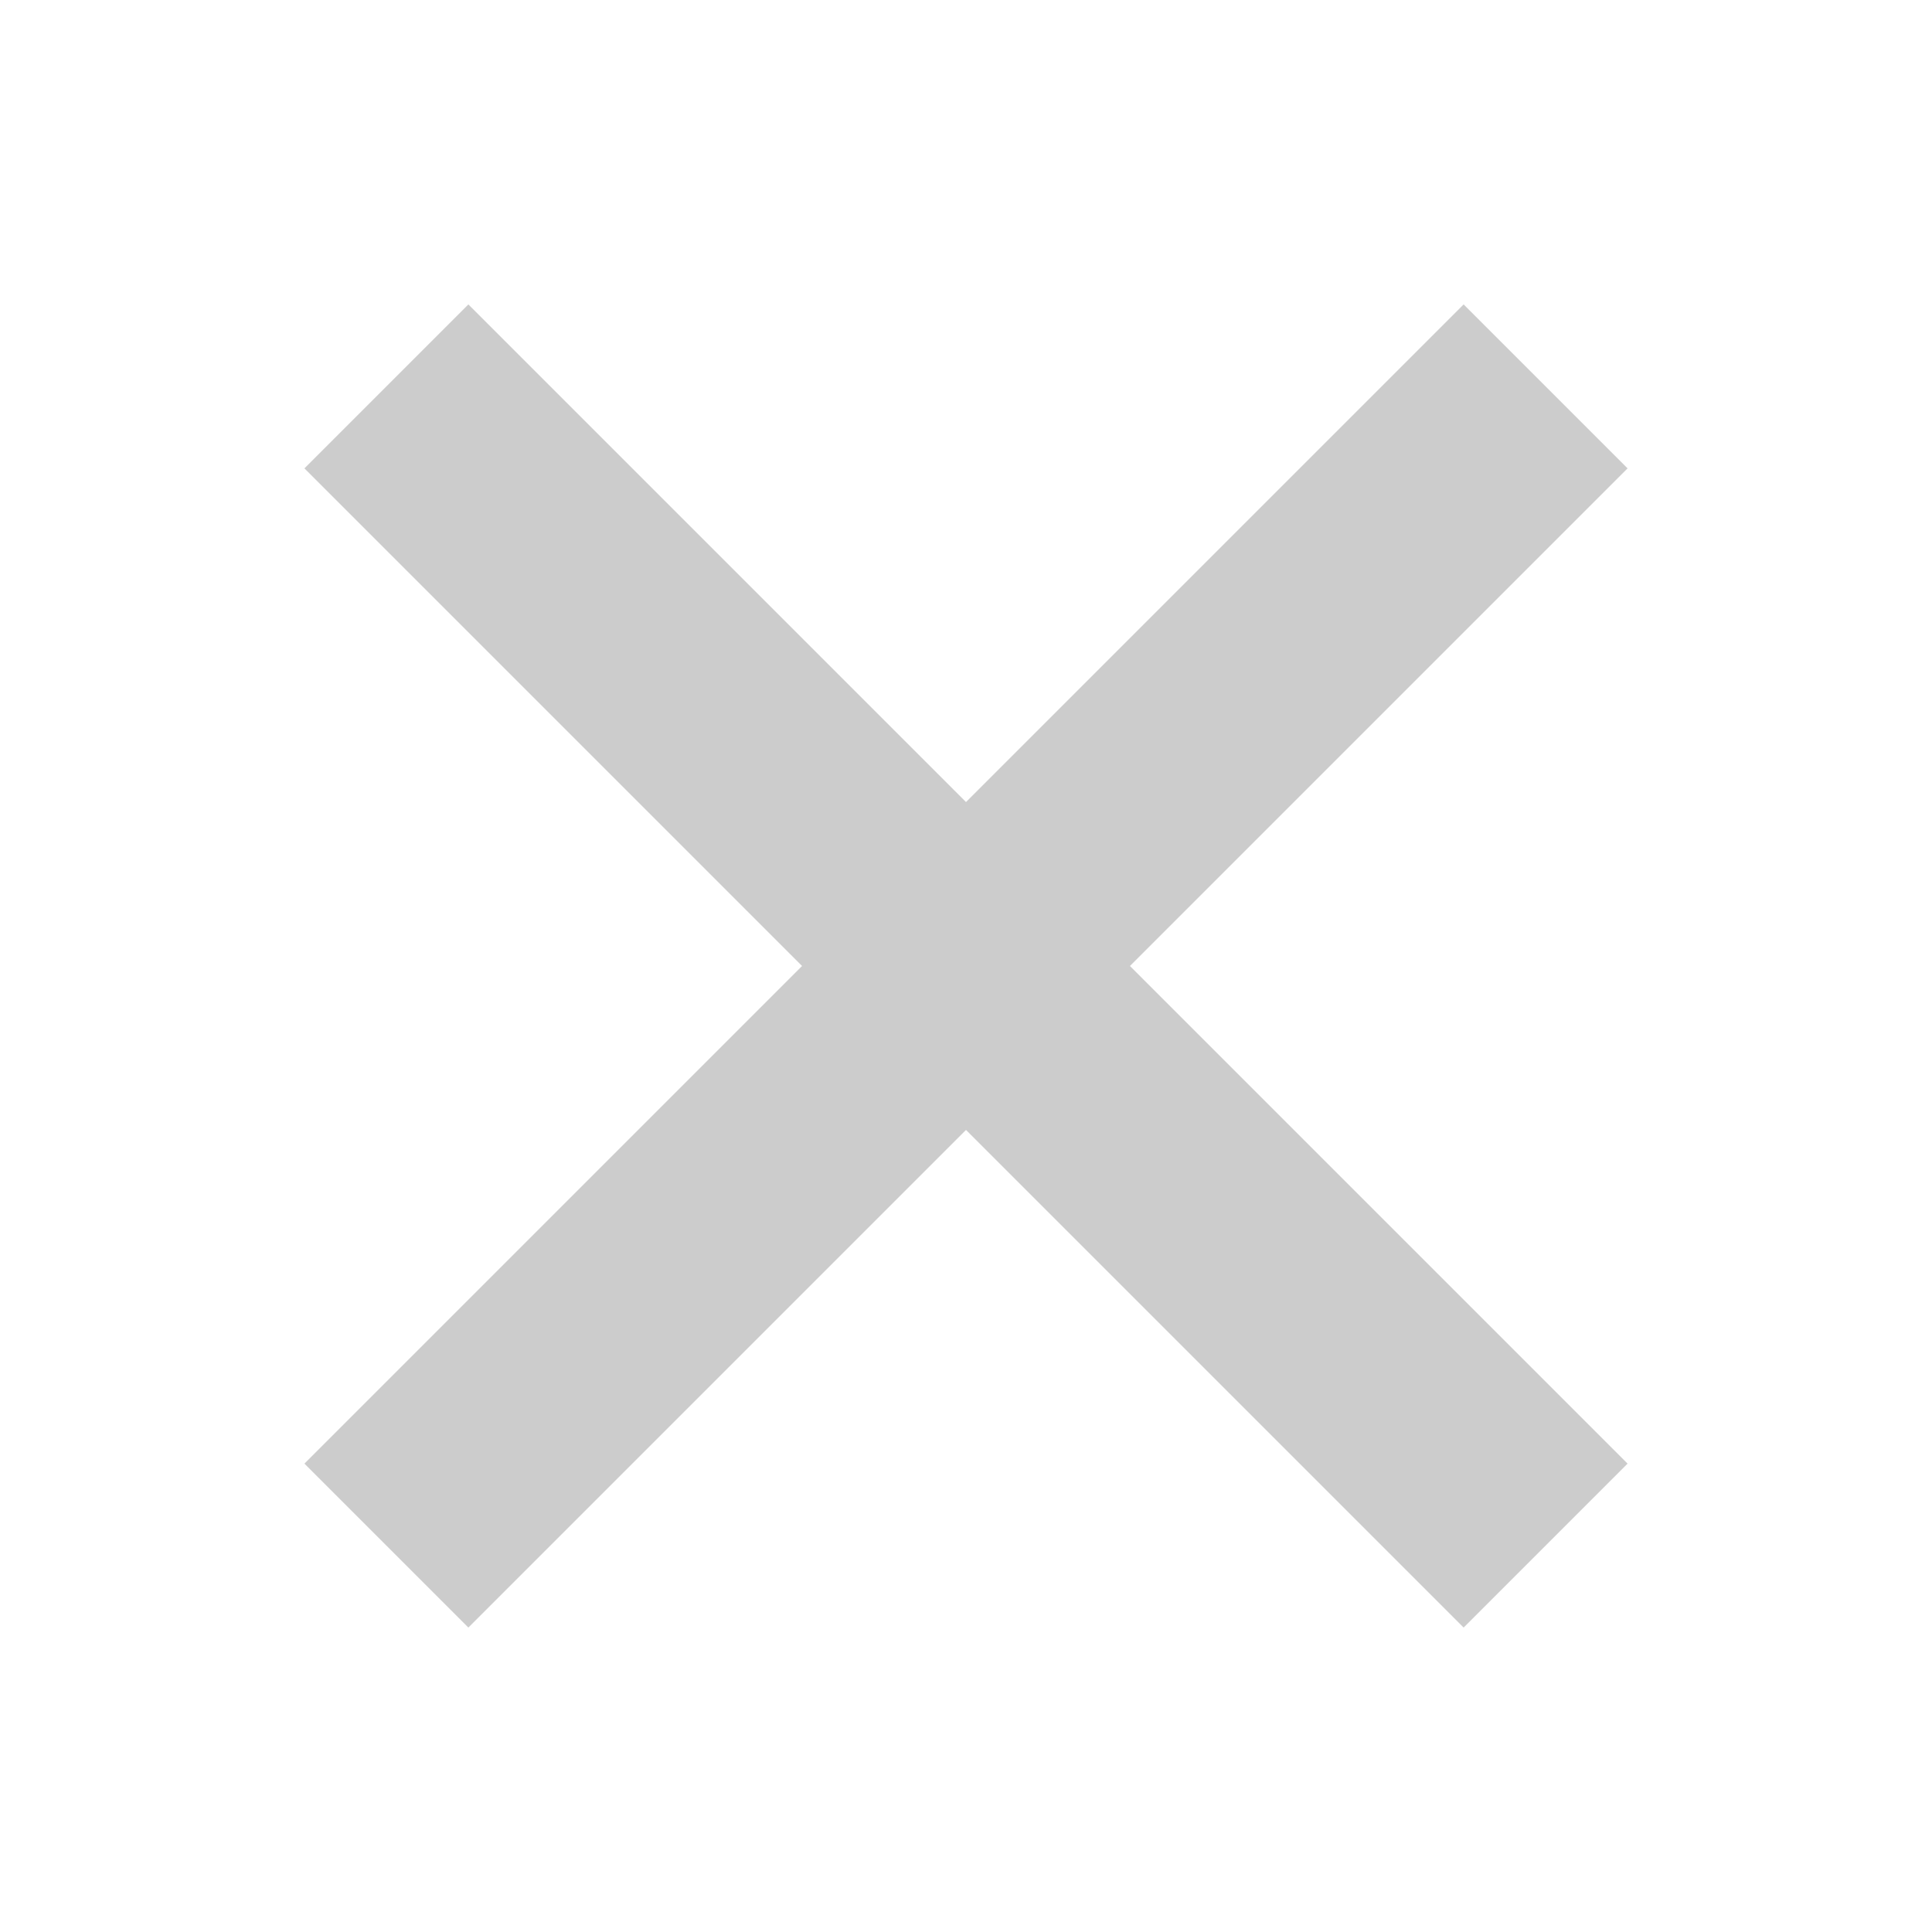
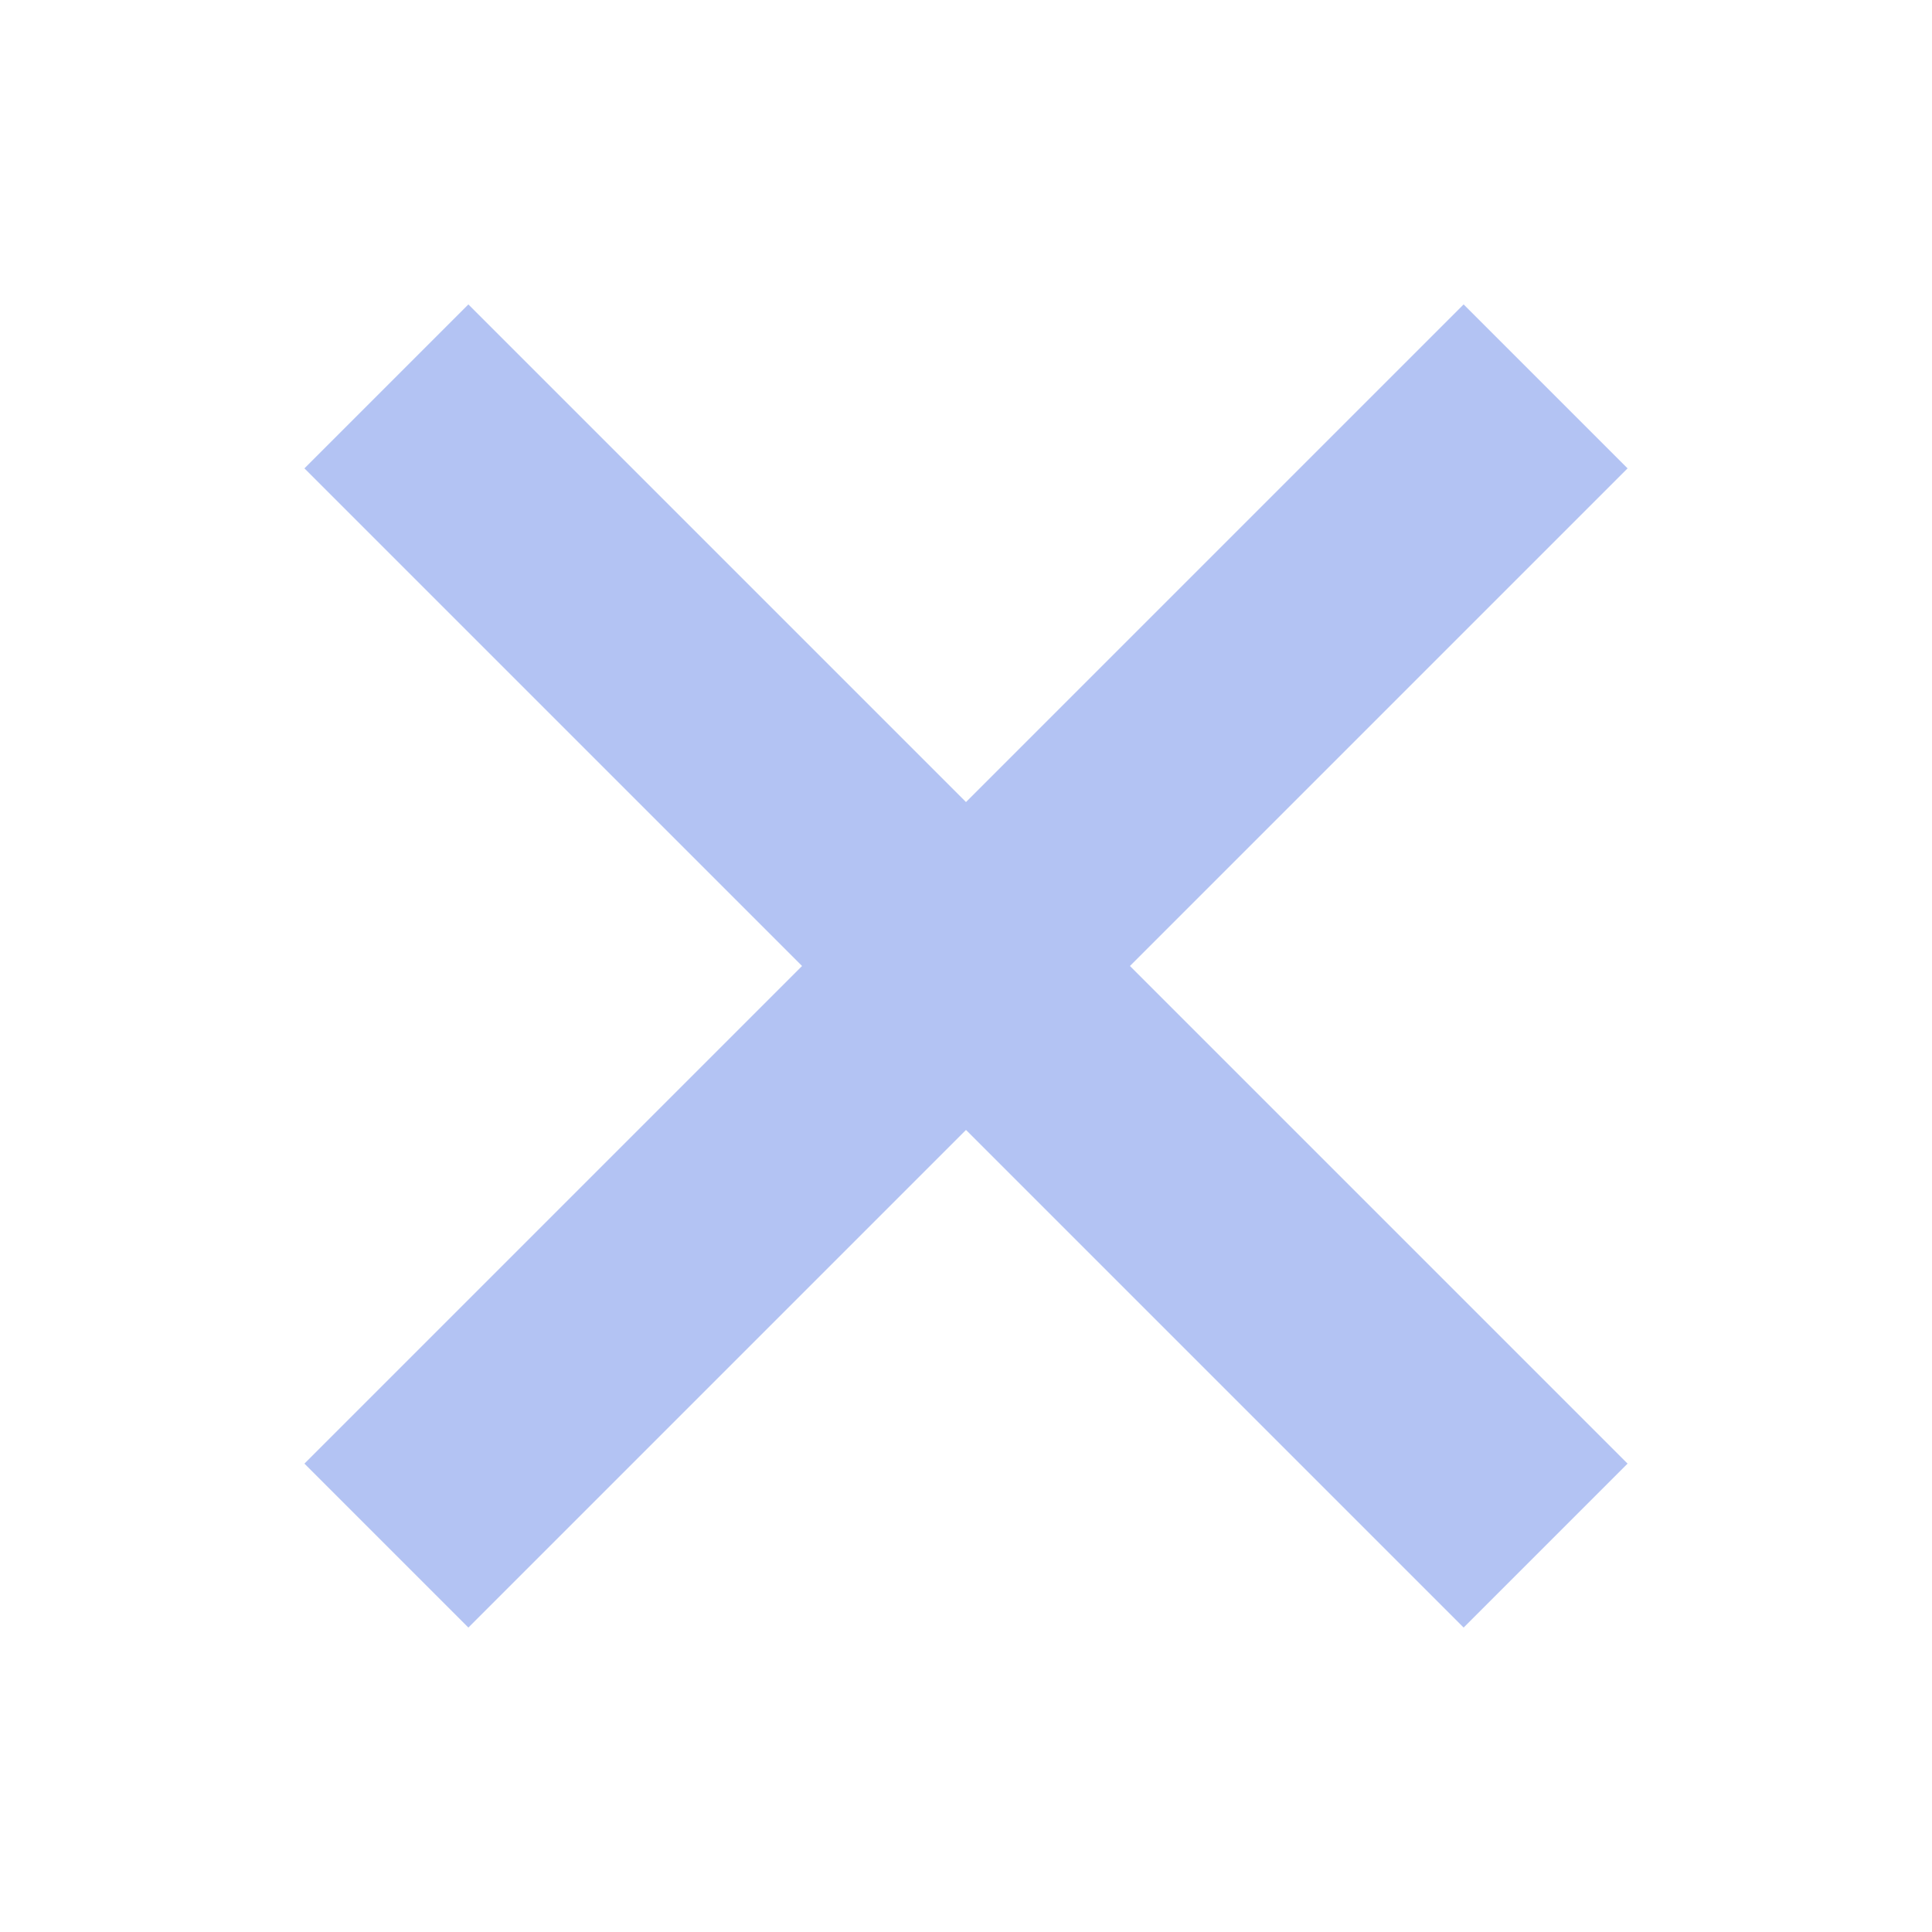
<svg xmlns="http://www.w3.org/2000/svg" width="5" height="5" viewBox="0 0 5 5">
-   <path d="     M 0 0     m 1 1     l 3 3     m 0 -3     l -3 3" stroke="rgba(128, 128, 128, 0.4)" stroke-width="0.6" fill="none" />
+   <path d="     M 0 0     m 1 1     l 3 3     m 0 -3     l -3 3" stroke="rgba(65, 105, 225, 0.4)" stroke-width="0.6" fill="none" />
</svg>
